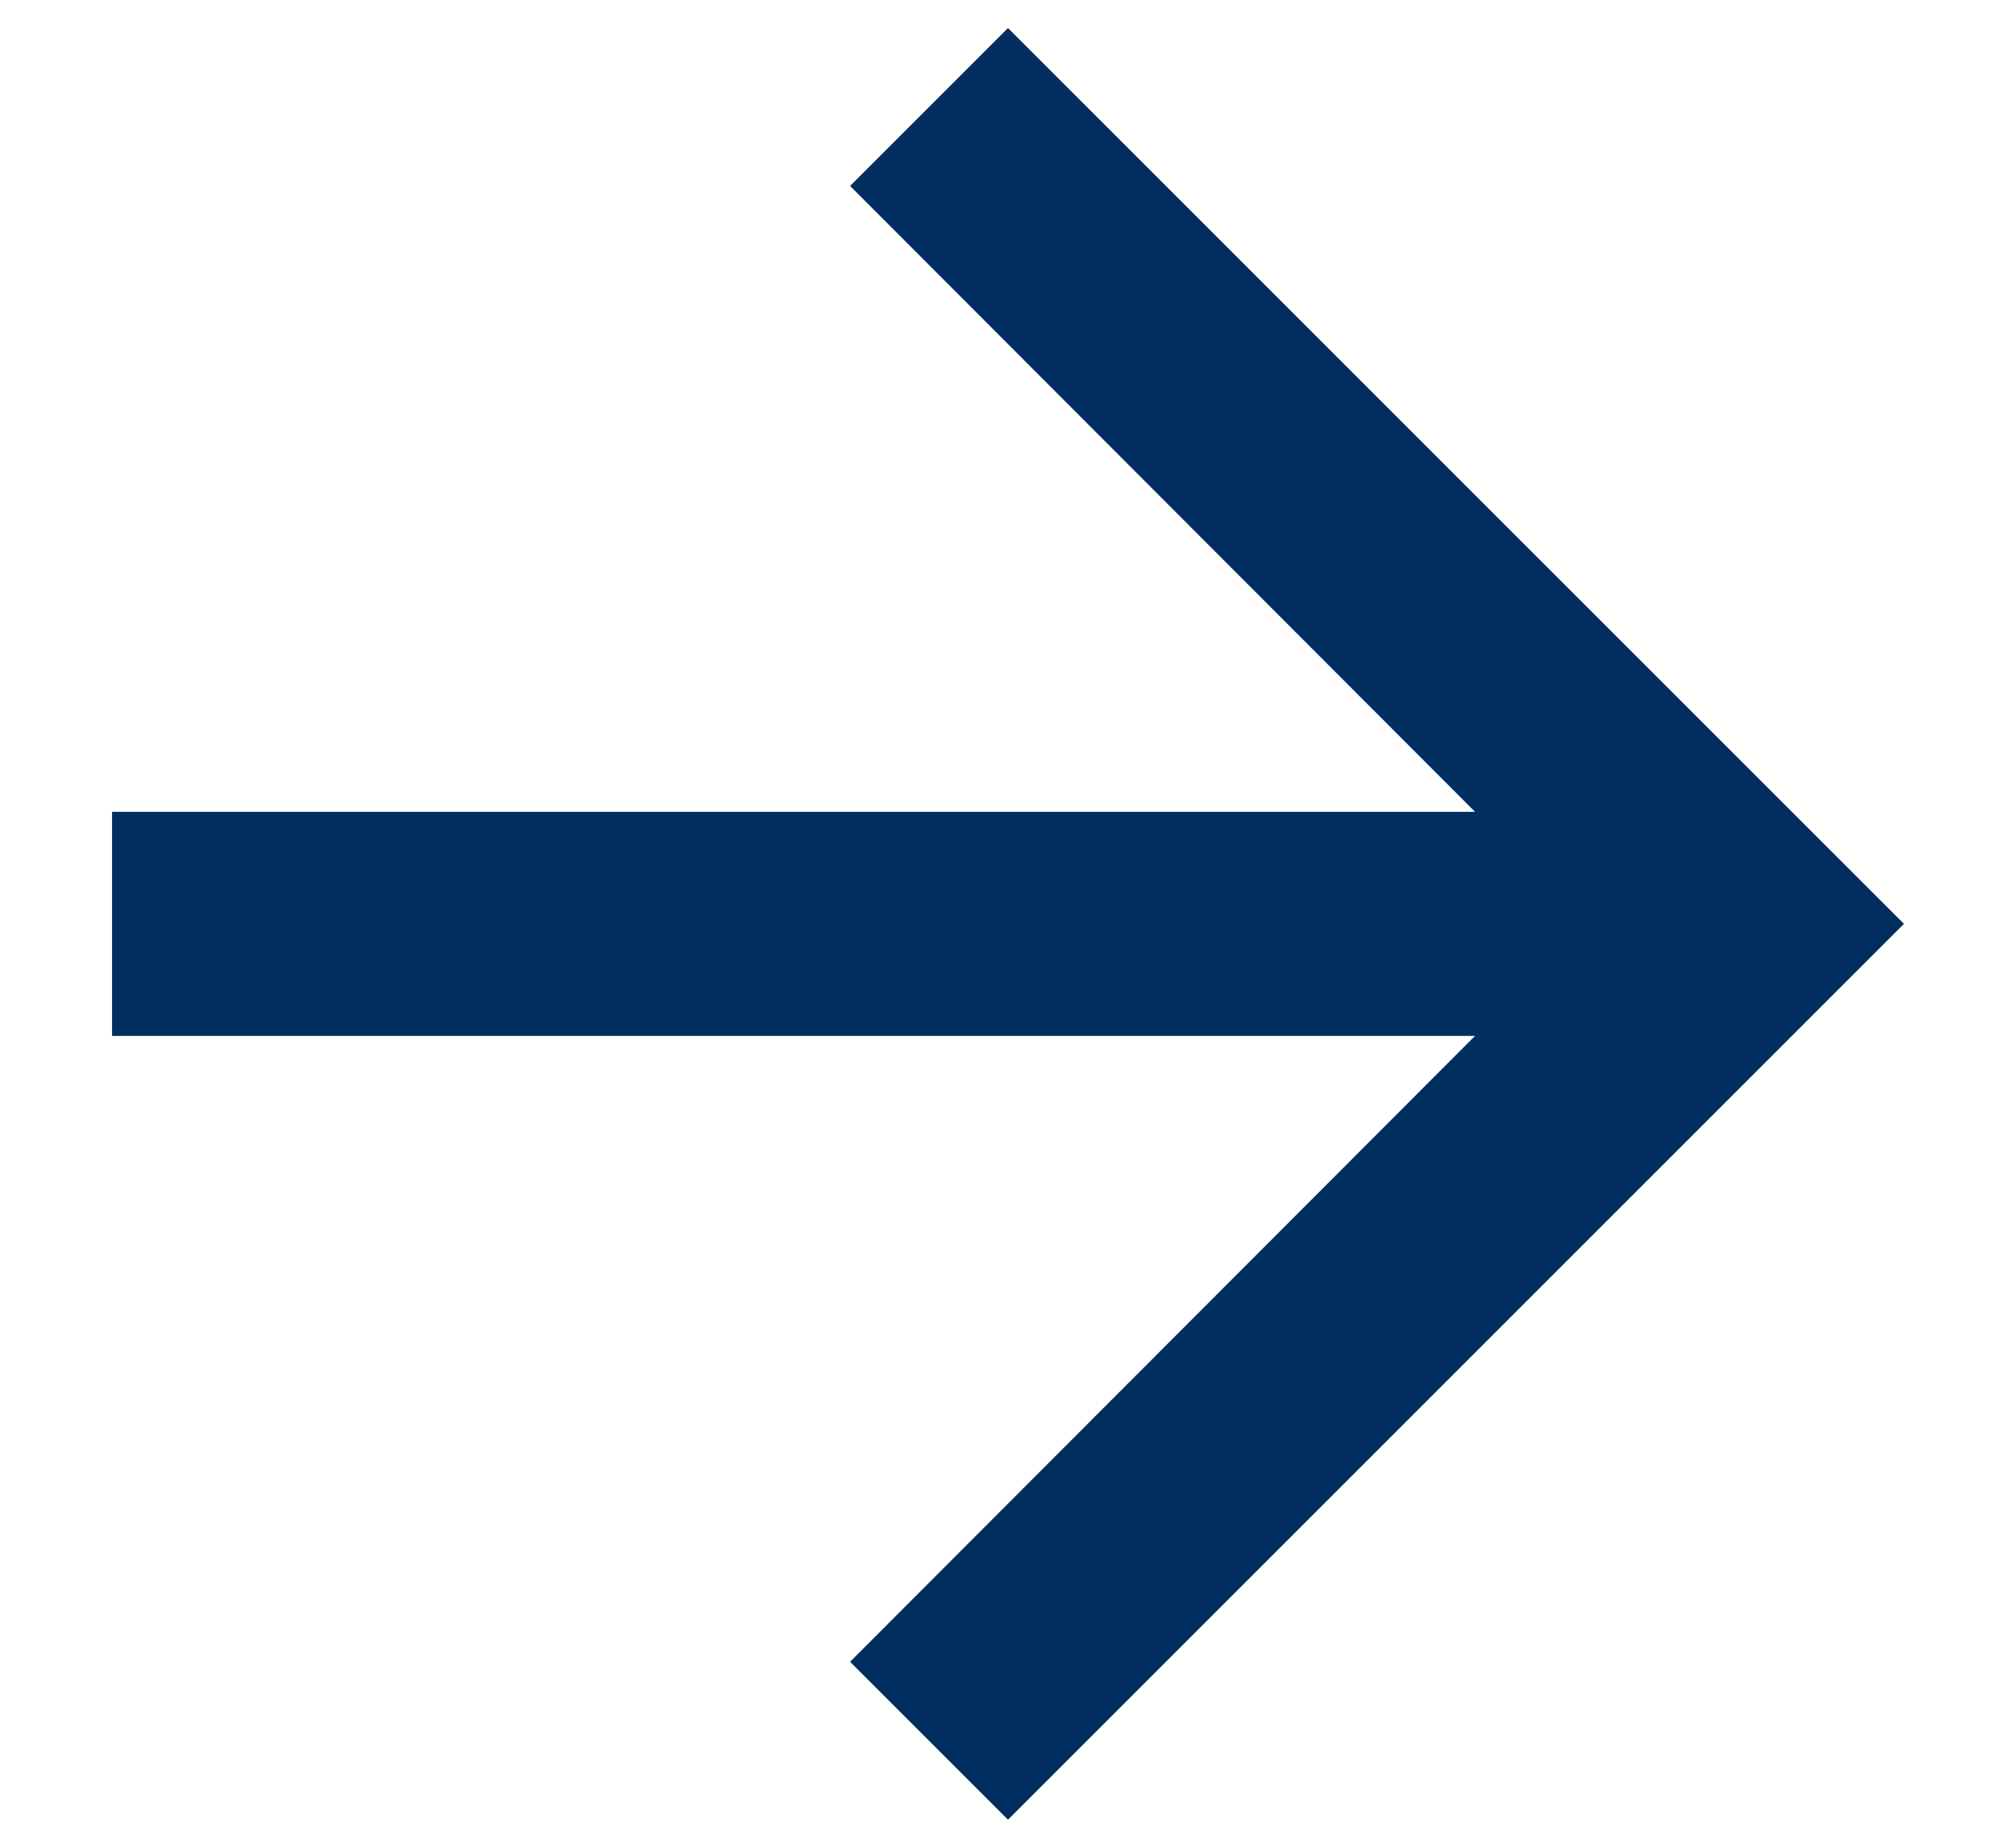
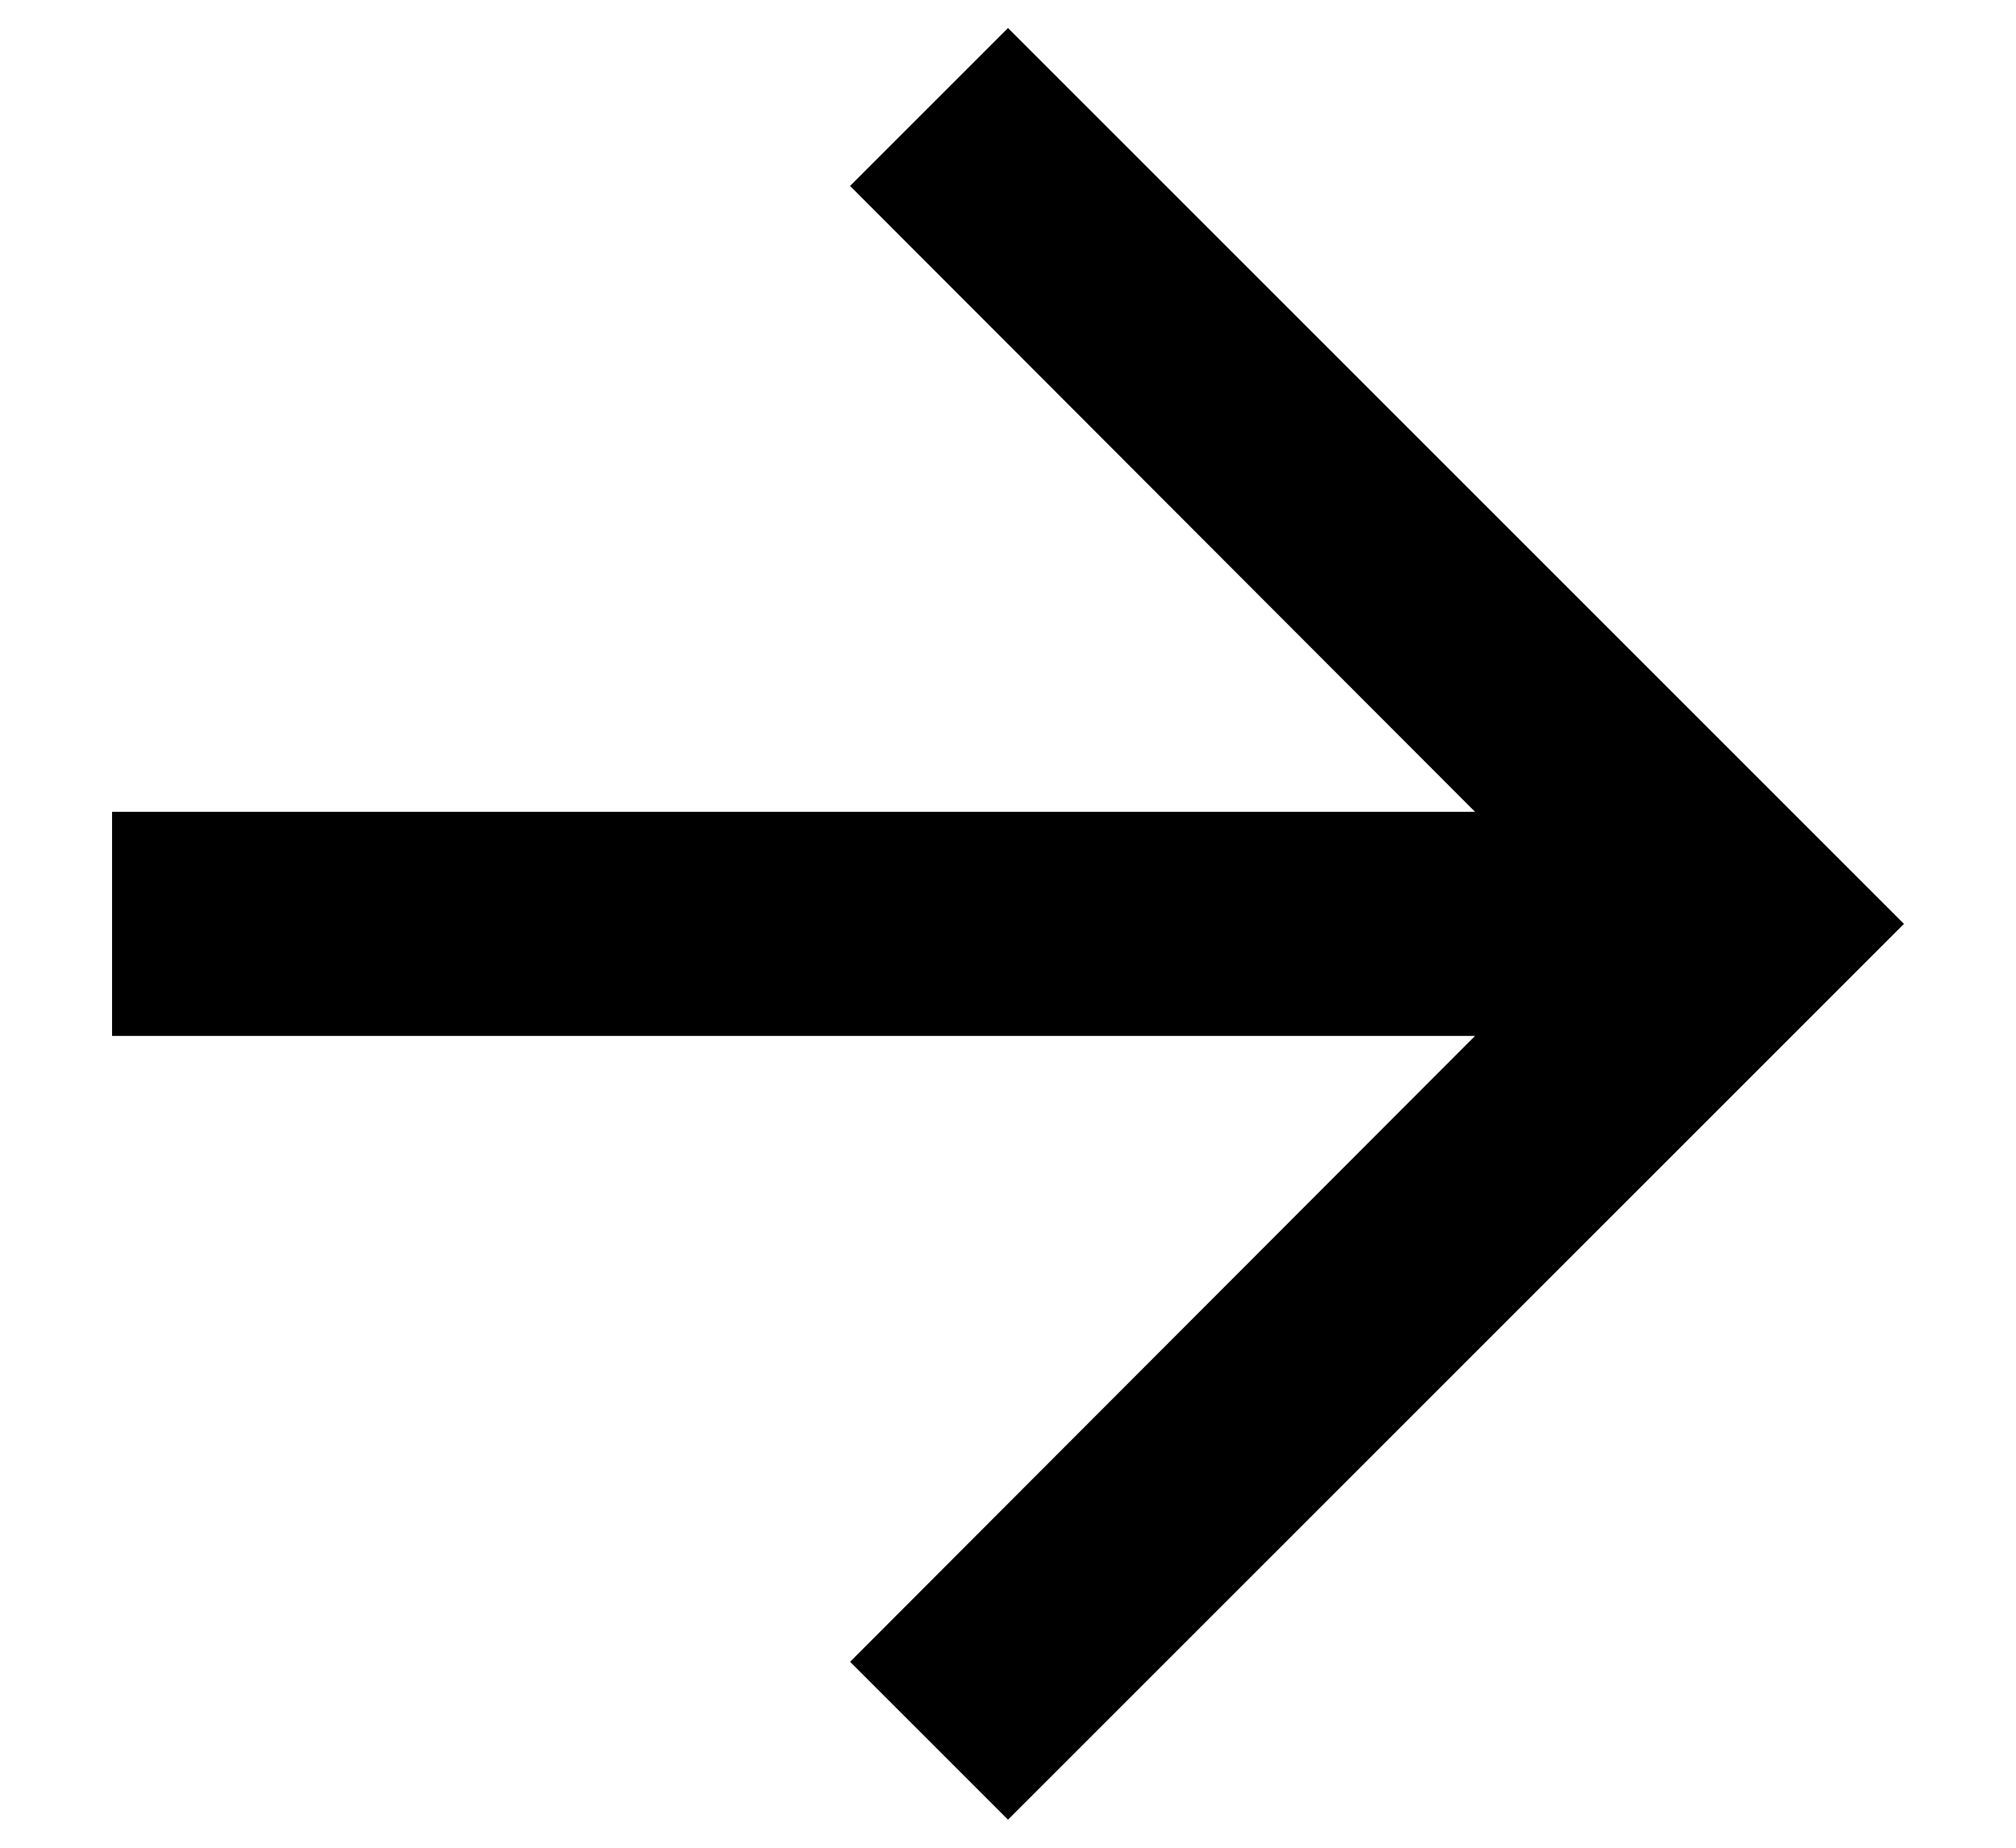
<svg xmlns="http://www.w3.org/2000/svg" width="12" height="11" viewBox="0 0 12 11" fill="none">
-   <path d="M6 0.167L5.06 1.107L8.78 4.833H0.667V6.167H8.78L5.06 9.893L6 10.833L11.333 5.5L6 0.167Z" fill="#002F5F" />
+   <path d="M6 0.167L5.06 1.107L8.78 4.833H0.667V6.167H8.78L5.06 9.893L6 10.833L11.333 5.5L6 0.167Z" fill="currentColor" />
</svg>
